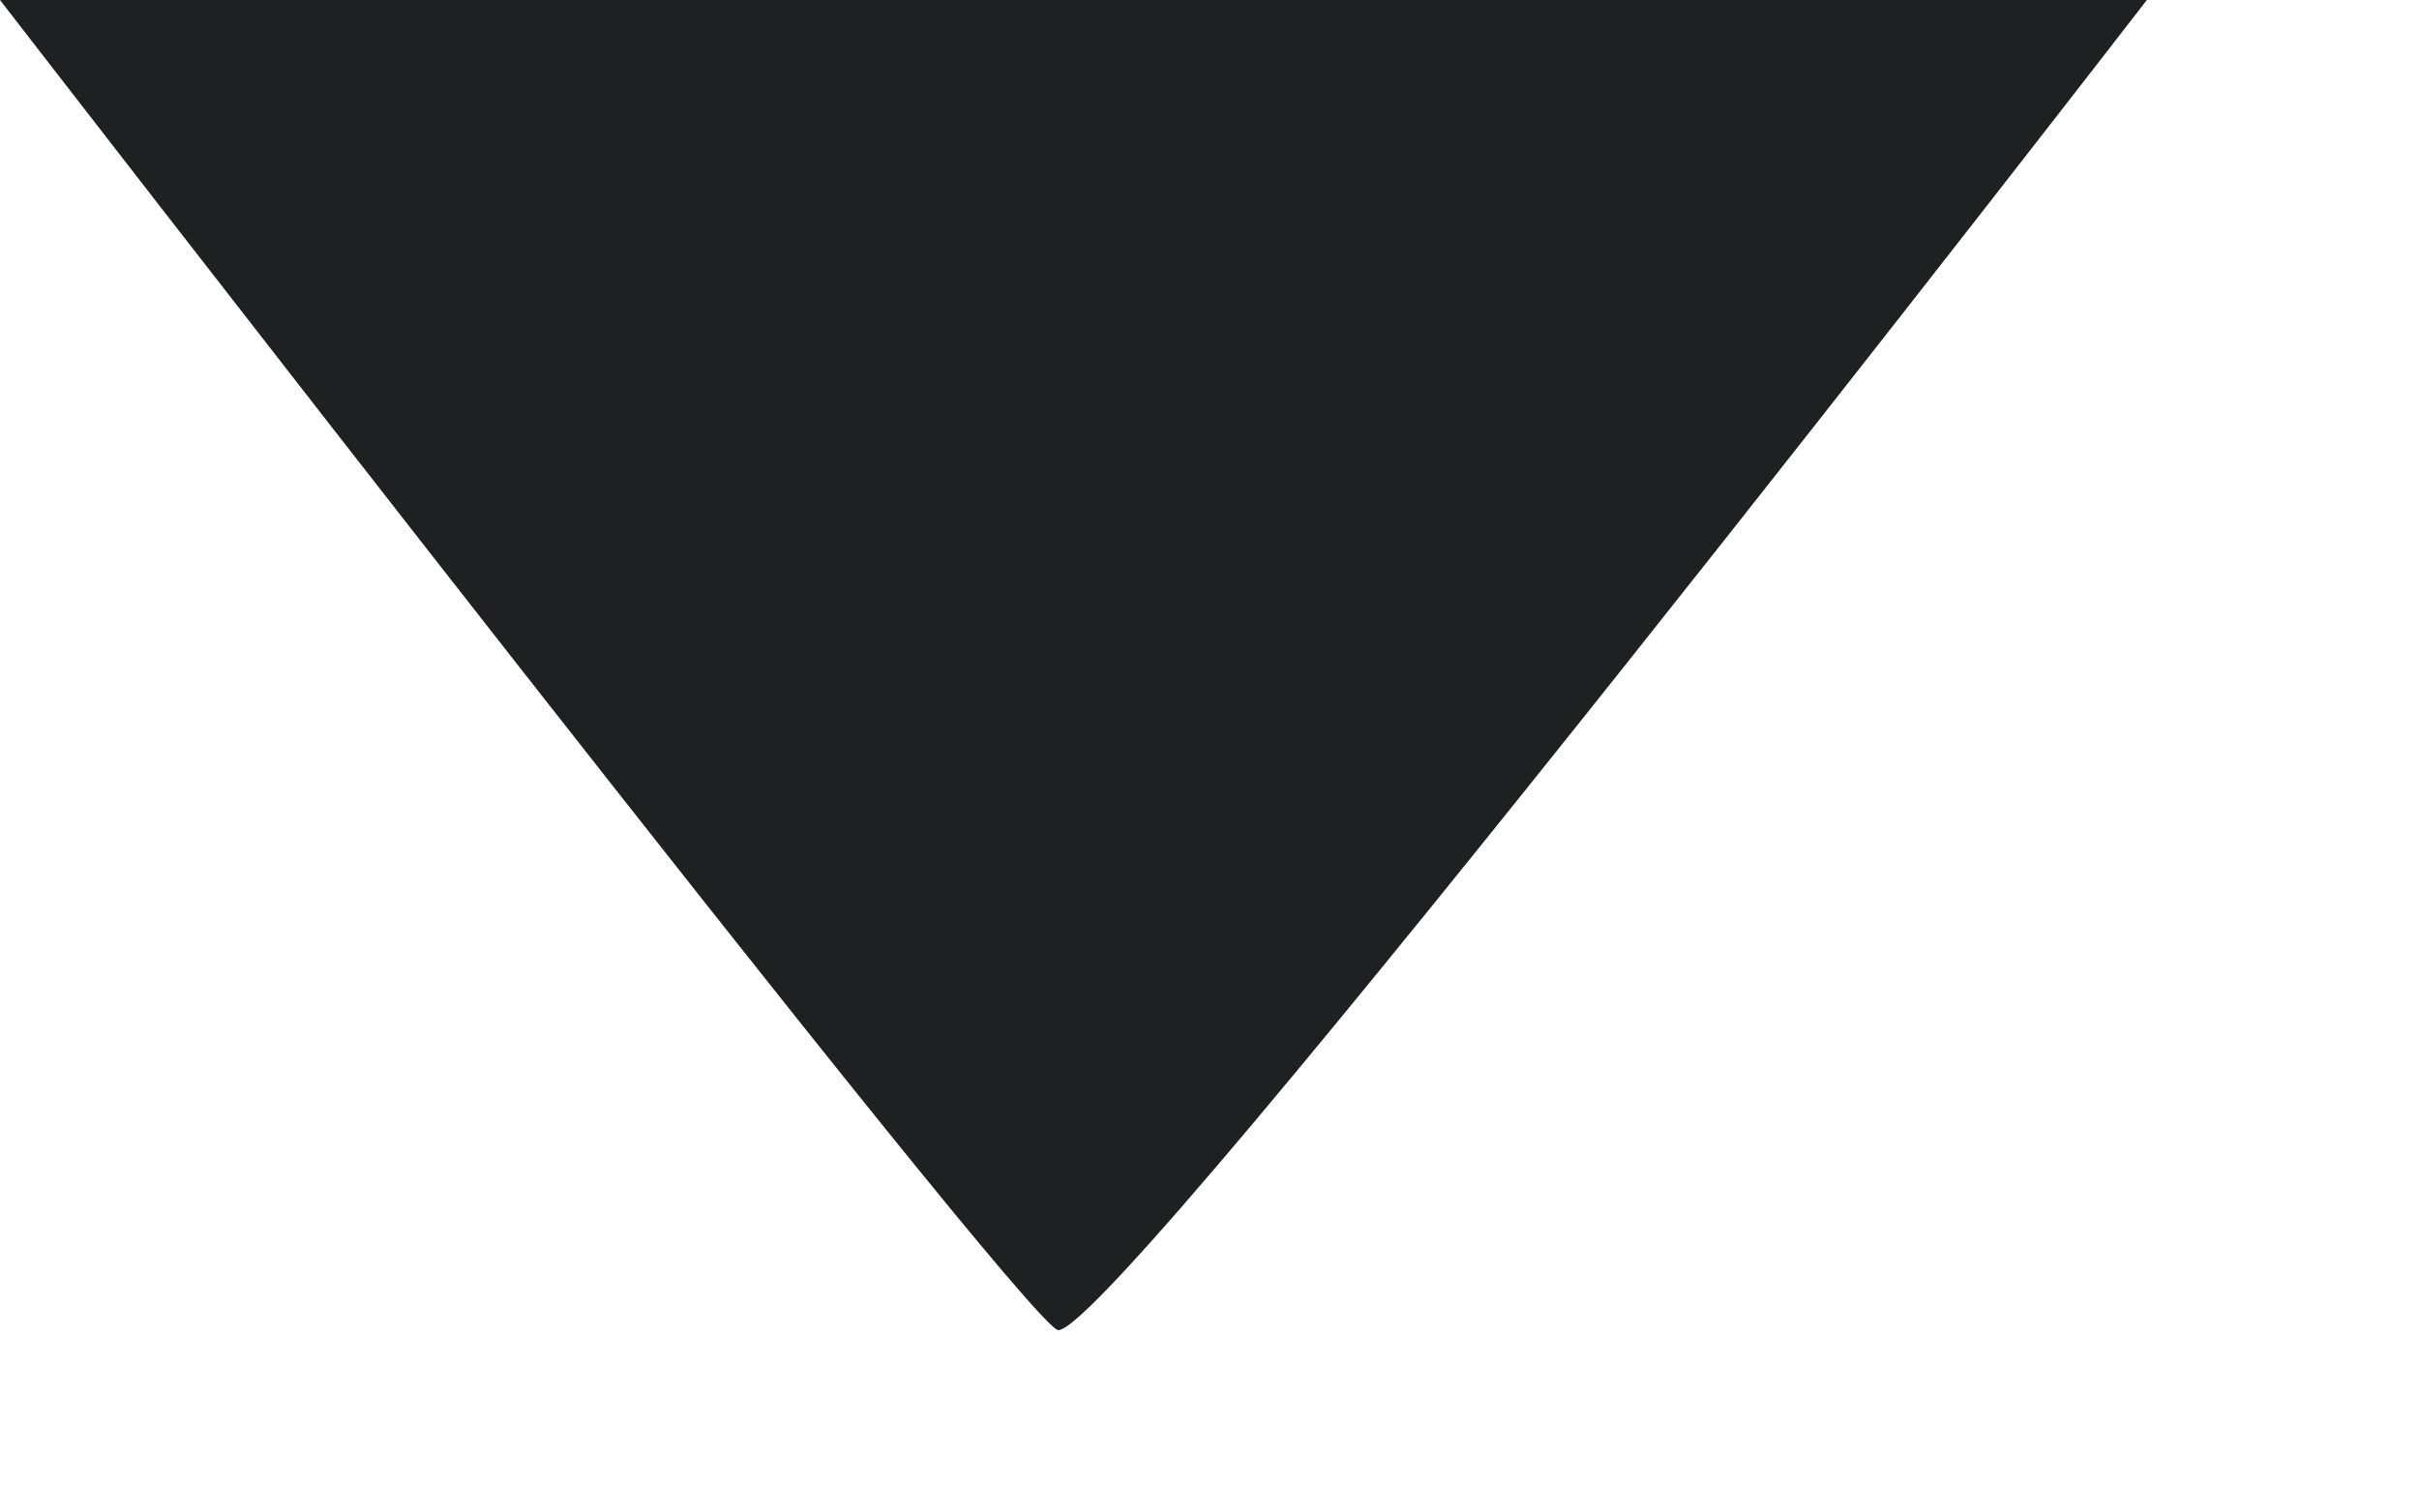
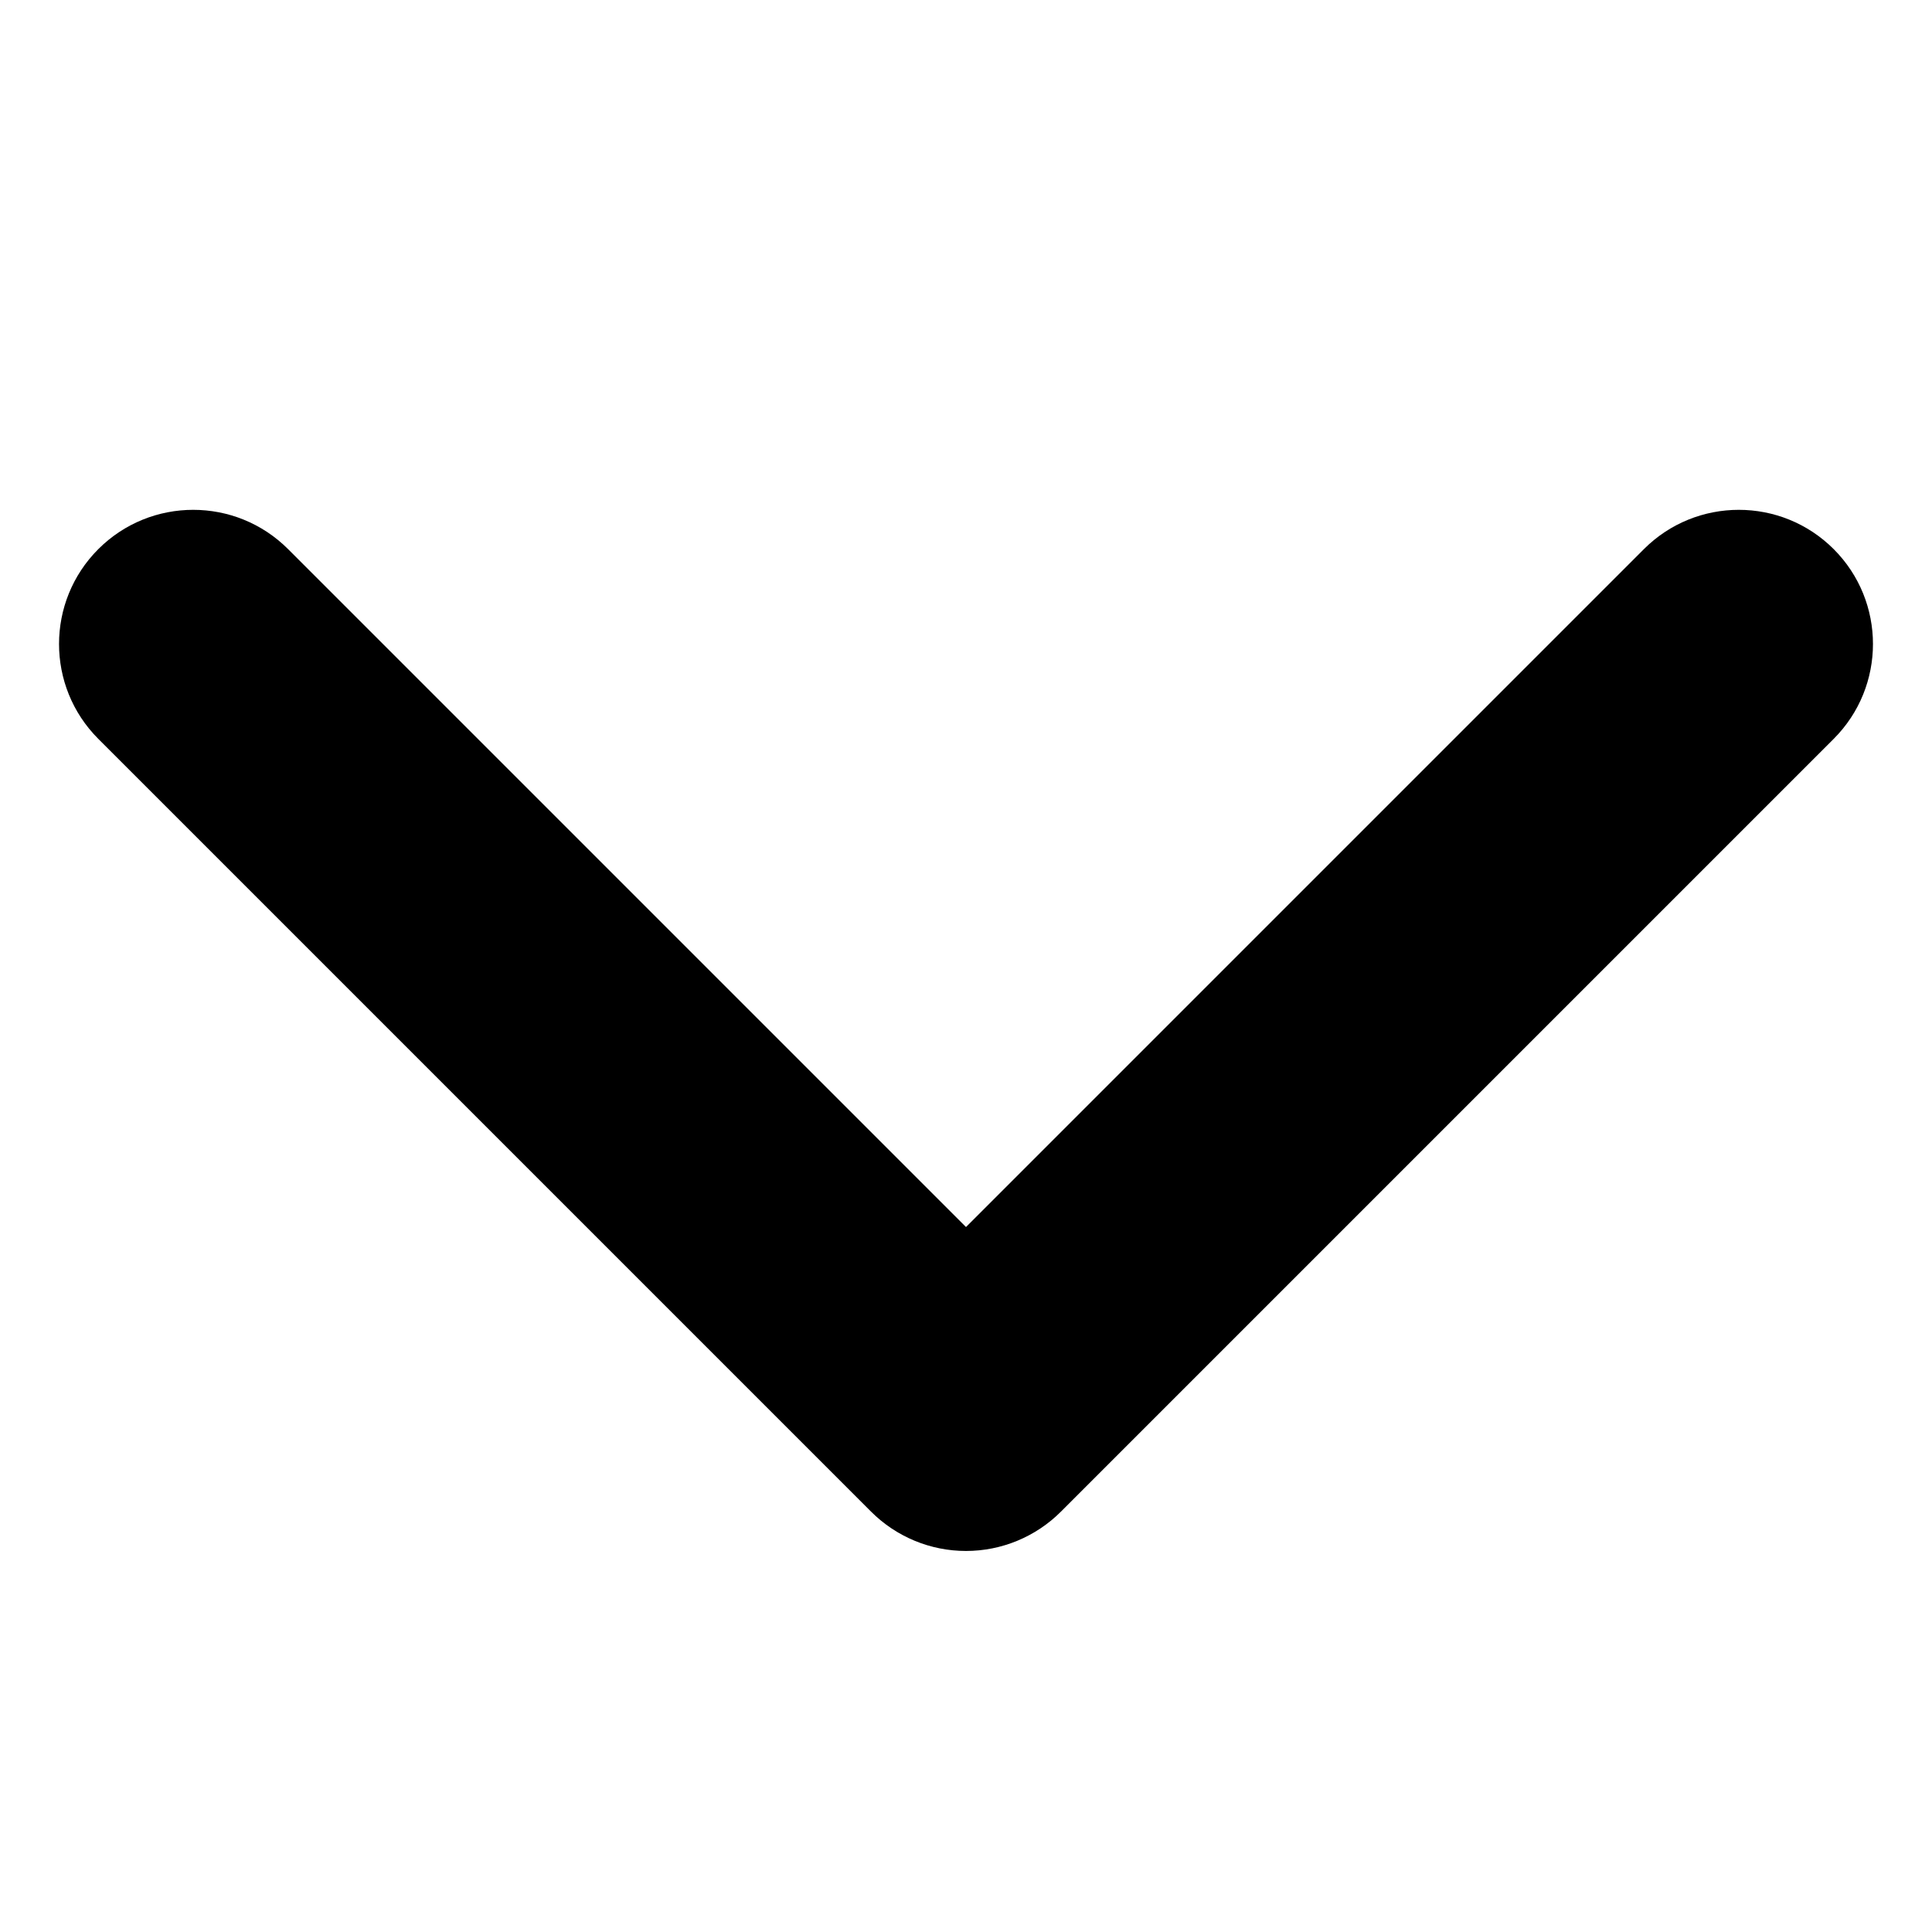
- <svg xmlns="http://www.w3.org/2000/svg" version="1.1" id="Layer_1" width="8px" height="5px" viewBox="0 0 8 5" enable-background="new 0 0 8 5" xml:space="preserve">
-   <path fill="#1f2021" d="M0,0c0,0,3.4,4.4,3.5,4.4C3.7,4.4,7.1,0,7.1,0H0z" />
+ <svg xmlns="http://www.w3.org/2000/svg" width="9" height="9" viewBox="0 0 9 9" fill="none">
+   <path d="M8.542 2.558C8.786 2.802 8.786 3.198 8.542 3.442L4.942 7.042C4.825 7.159 4.666 7.225 4.5 7.225C4.334 7.225 4.175 7.159 4.058 7.042L0.458 3.442C0.214 3.198 0.214 2.802 0.458 2.558C0.702 2.314 1.098 2.314 1.342 2.558L4.5 5.716L7.658 2.558C7.902 2.314 8.298 2.314 8.542 2.558Z" fill="#000000" />
</svg>
